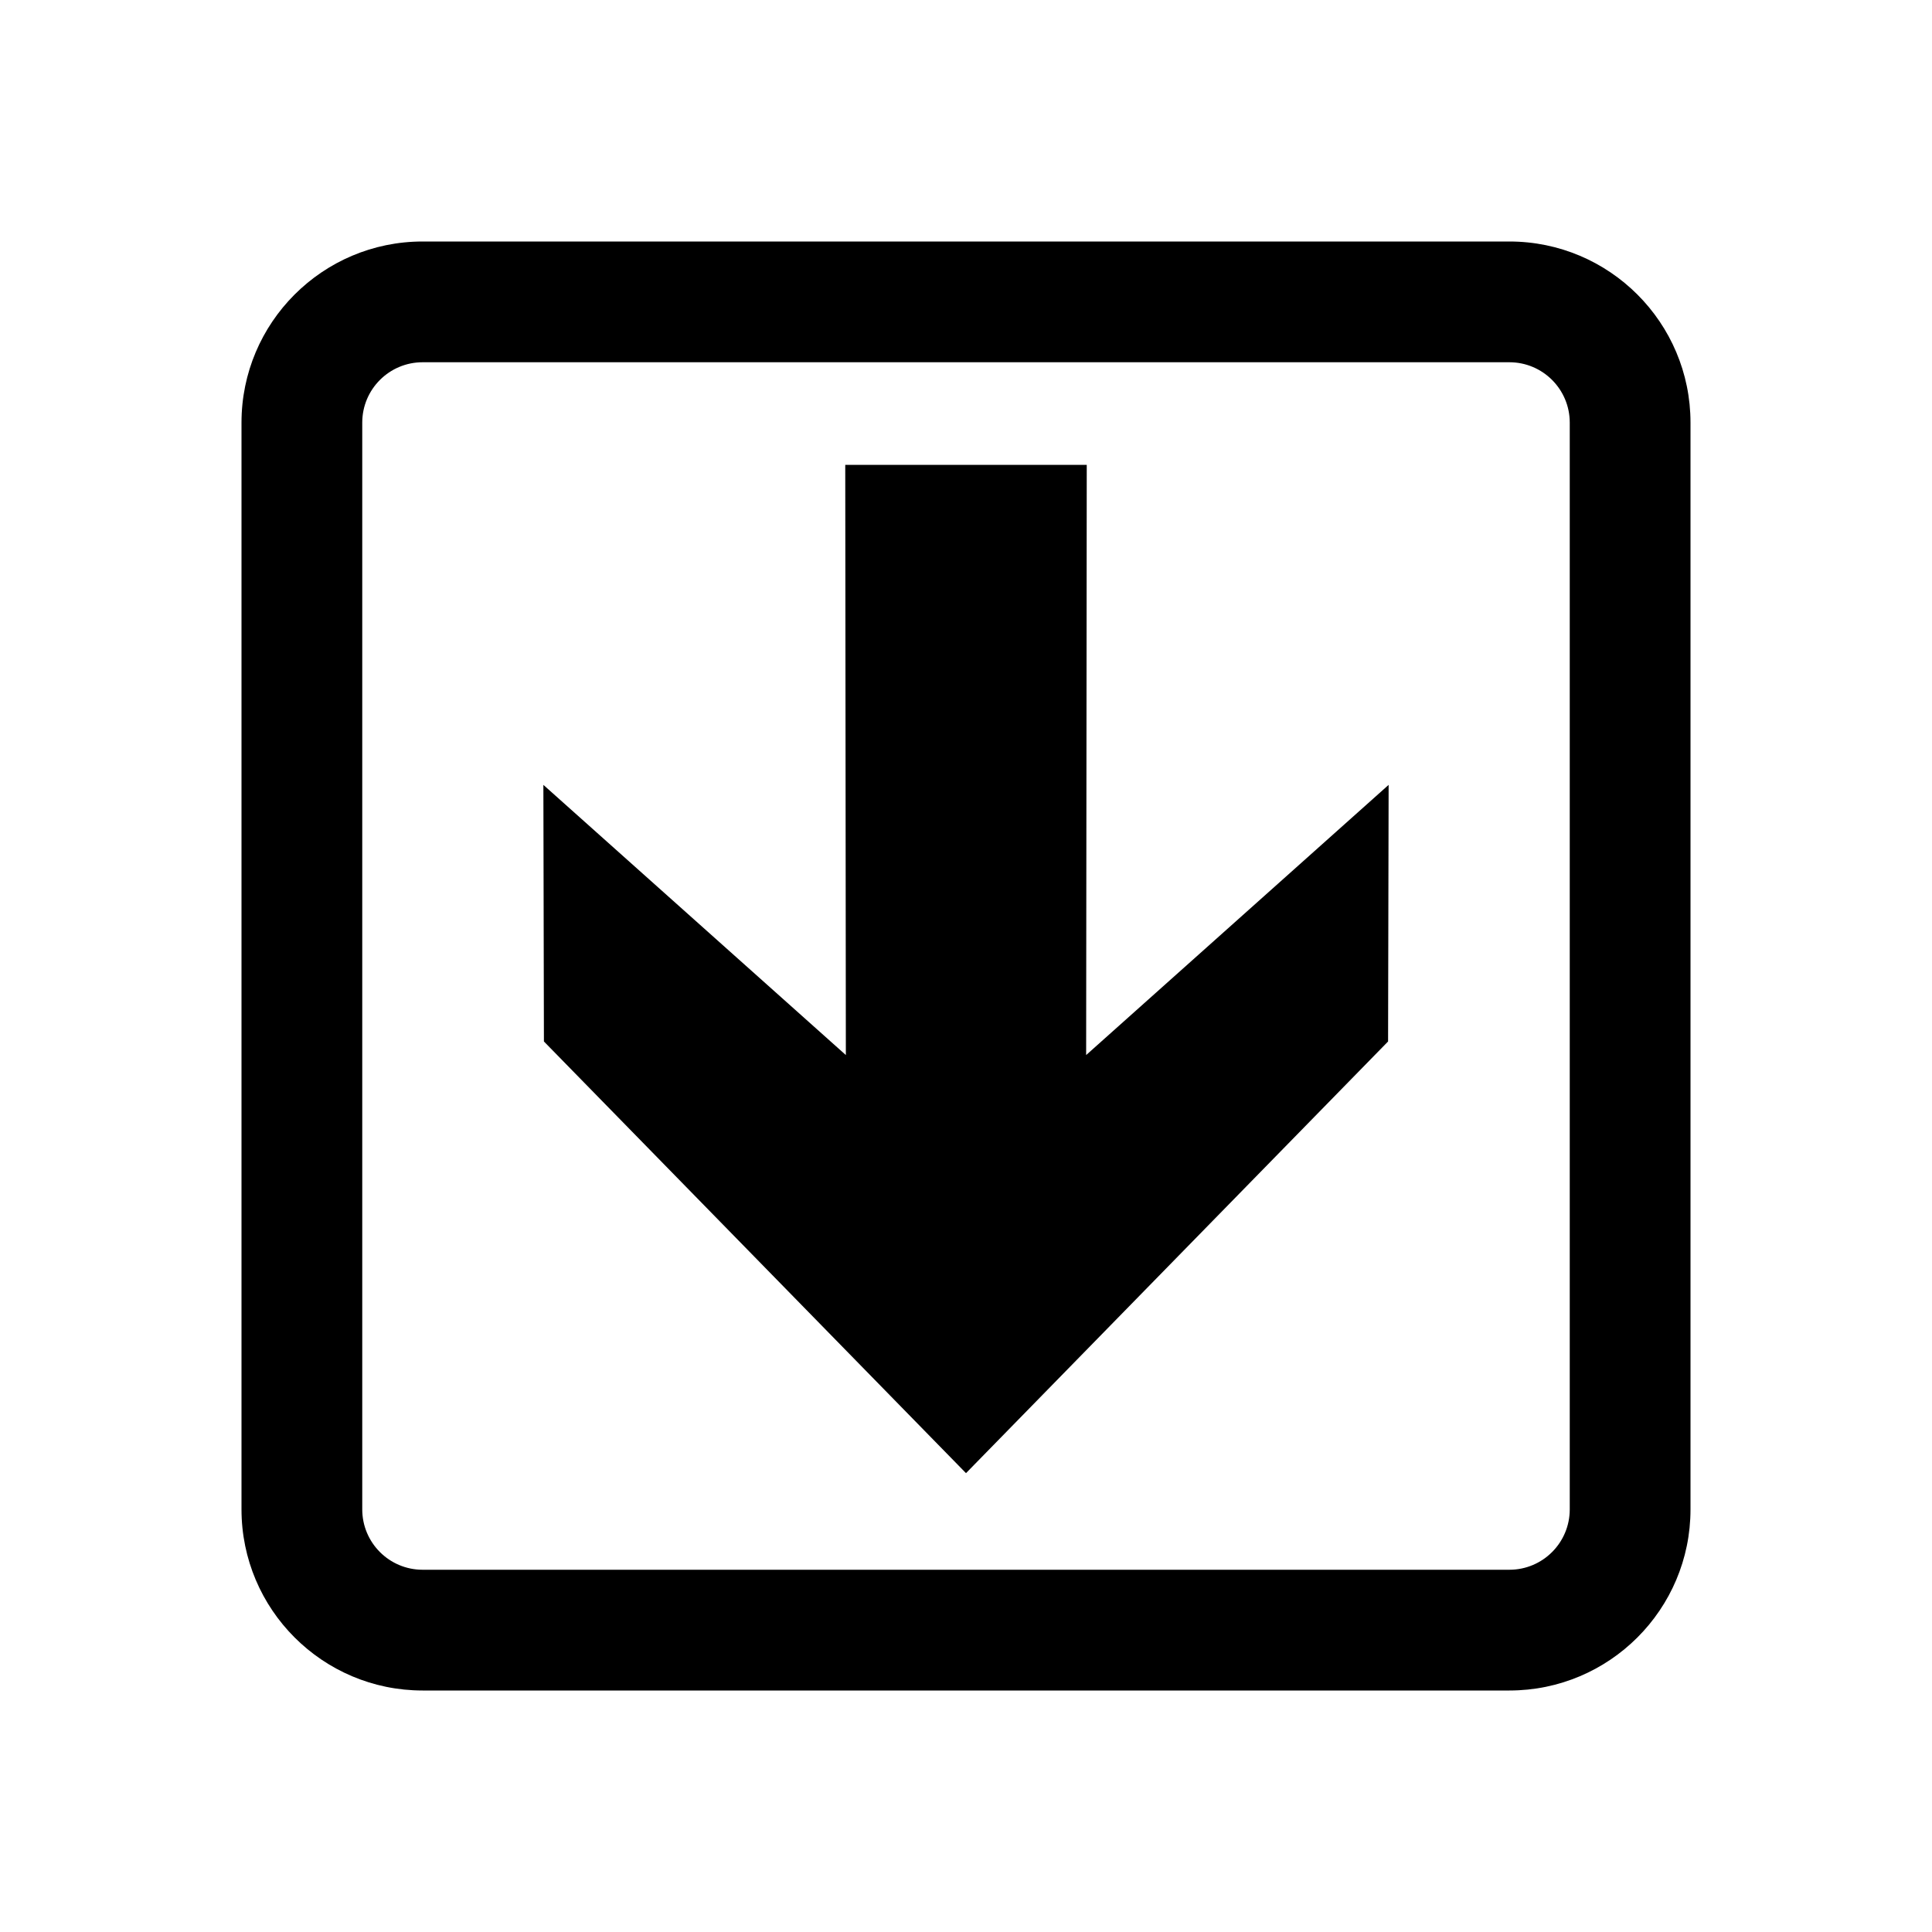
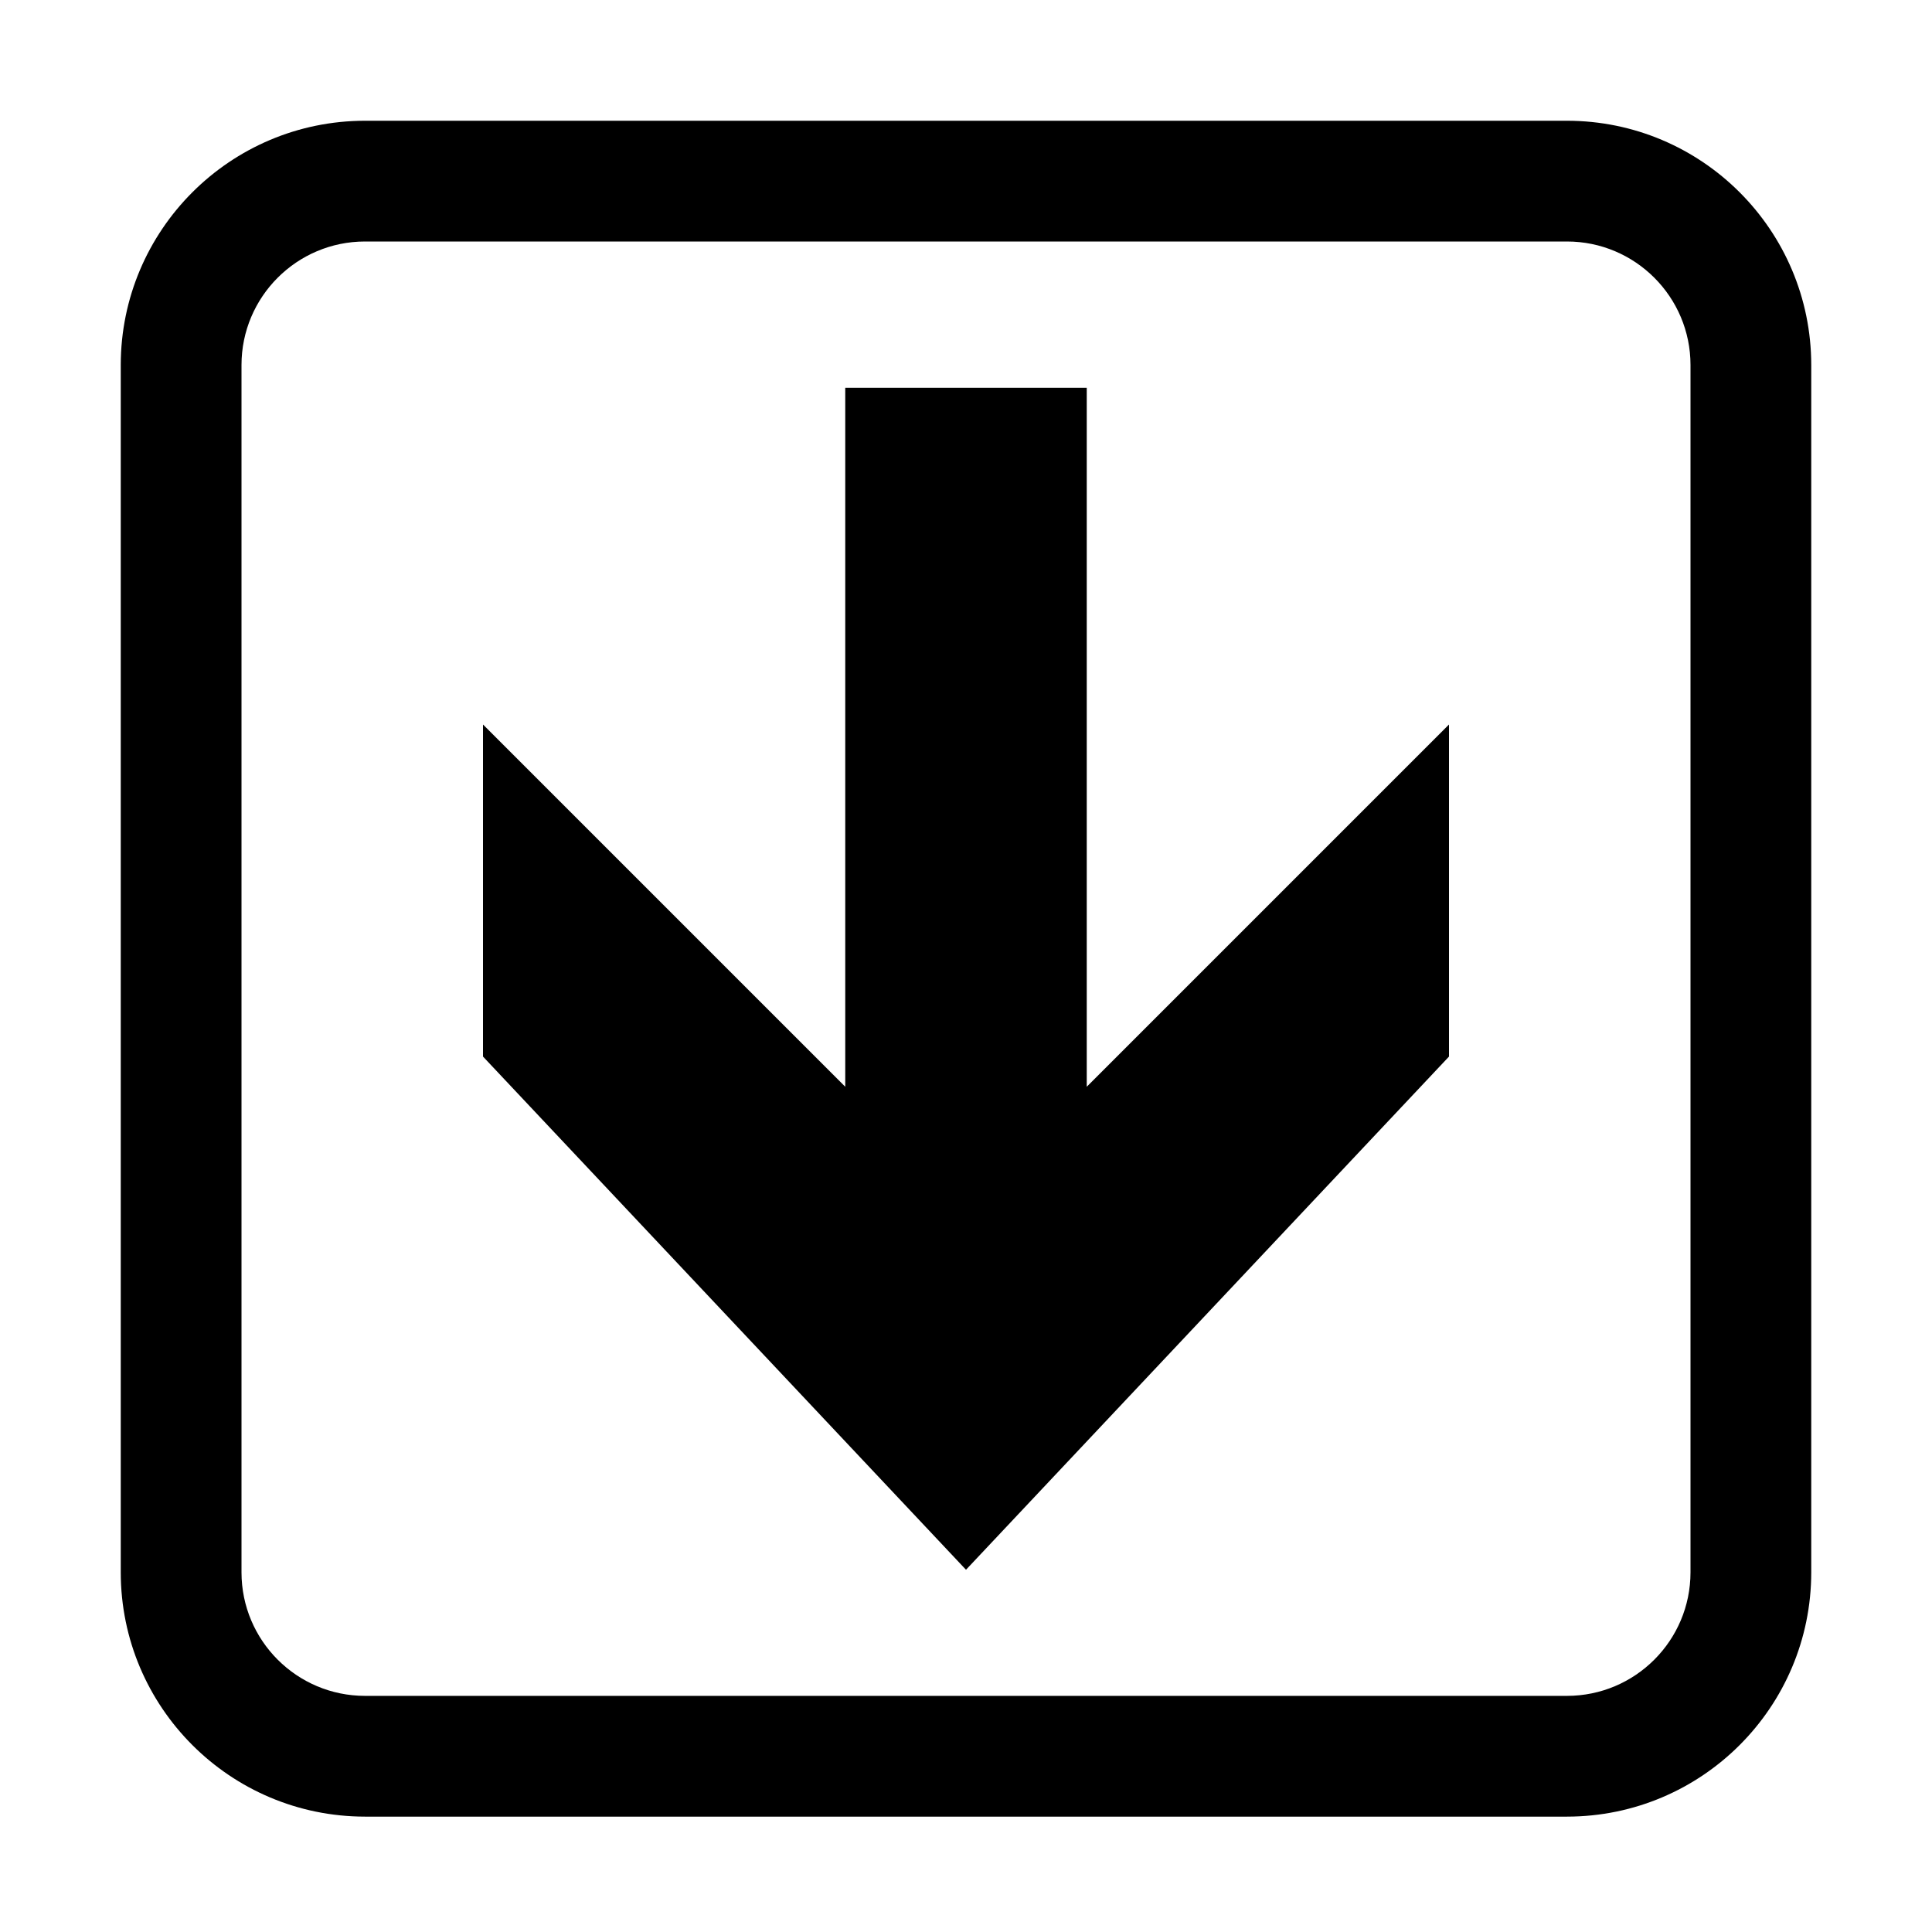
- <svg xmlns="http://www.w3.org/2000/svg" viewBox="0 0 32 32">
-   <path d="M28 7c0-1.656-1.344-3-3-3H7C5.344 4 4 5.344 4 7v18c0 1.656 1.344 3 3 3h18c1.656 0 3-1.344 3-3V7Zm-2 0v18a1 1 0 0 1-1 1H7a1 1 0 0 1-1-1V7a1 1 0 0 1 1-1h18a1 1 0 0 1 1 1Z" />
-   <path d="M9.009 17.25 9 13l5.01 4.475L14 7.7h4l-.01 9.775L23 13l-.009 4.25L16 24.4l-6.991-7.15Z" />
+ <svg xmlns="http://www.w3.org/2000/svg" xml:space="preserve" style="fill-rule:evenodd;clip-rule:evenodd;stroke-linejoin:round;stroke-miterlimit:2" viewBox="0 0 32 32">
+   <path d="M30 6.046A4.048 4.048 0 0 0 25.954 2H6.046A4.048 4.048 0 0 0 2 6.046v19.997a4.048 4.048 0 0 0 4.046 4.046h19.908A4.048 4.048 0 0 0 30 26.043V6.046Zm-2 0v19.997a2.047 2.047 0 0 1-2.046 2.046H6.046A2.047 2.047 0 0 1 4 26.043V6.046C4 4.917 4.917 4 6.046 4h19.908C27.083 4 28 4.917 28 6.046Z" />
+   <path d="M8 17.5V12l6 6V6.423h4V18l6-6v5.5L16 26l-8-8.5Z" />
</svg>
